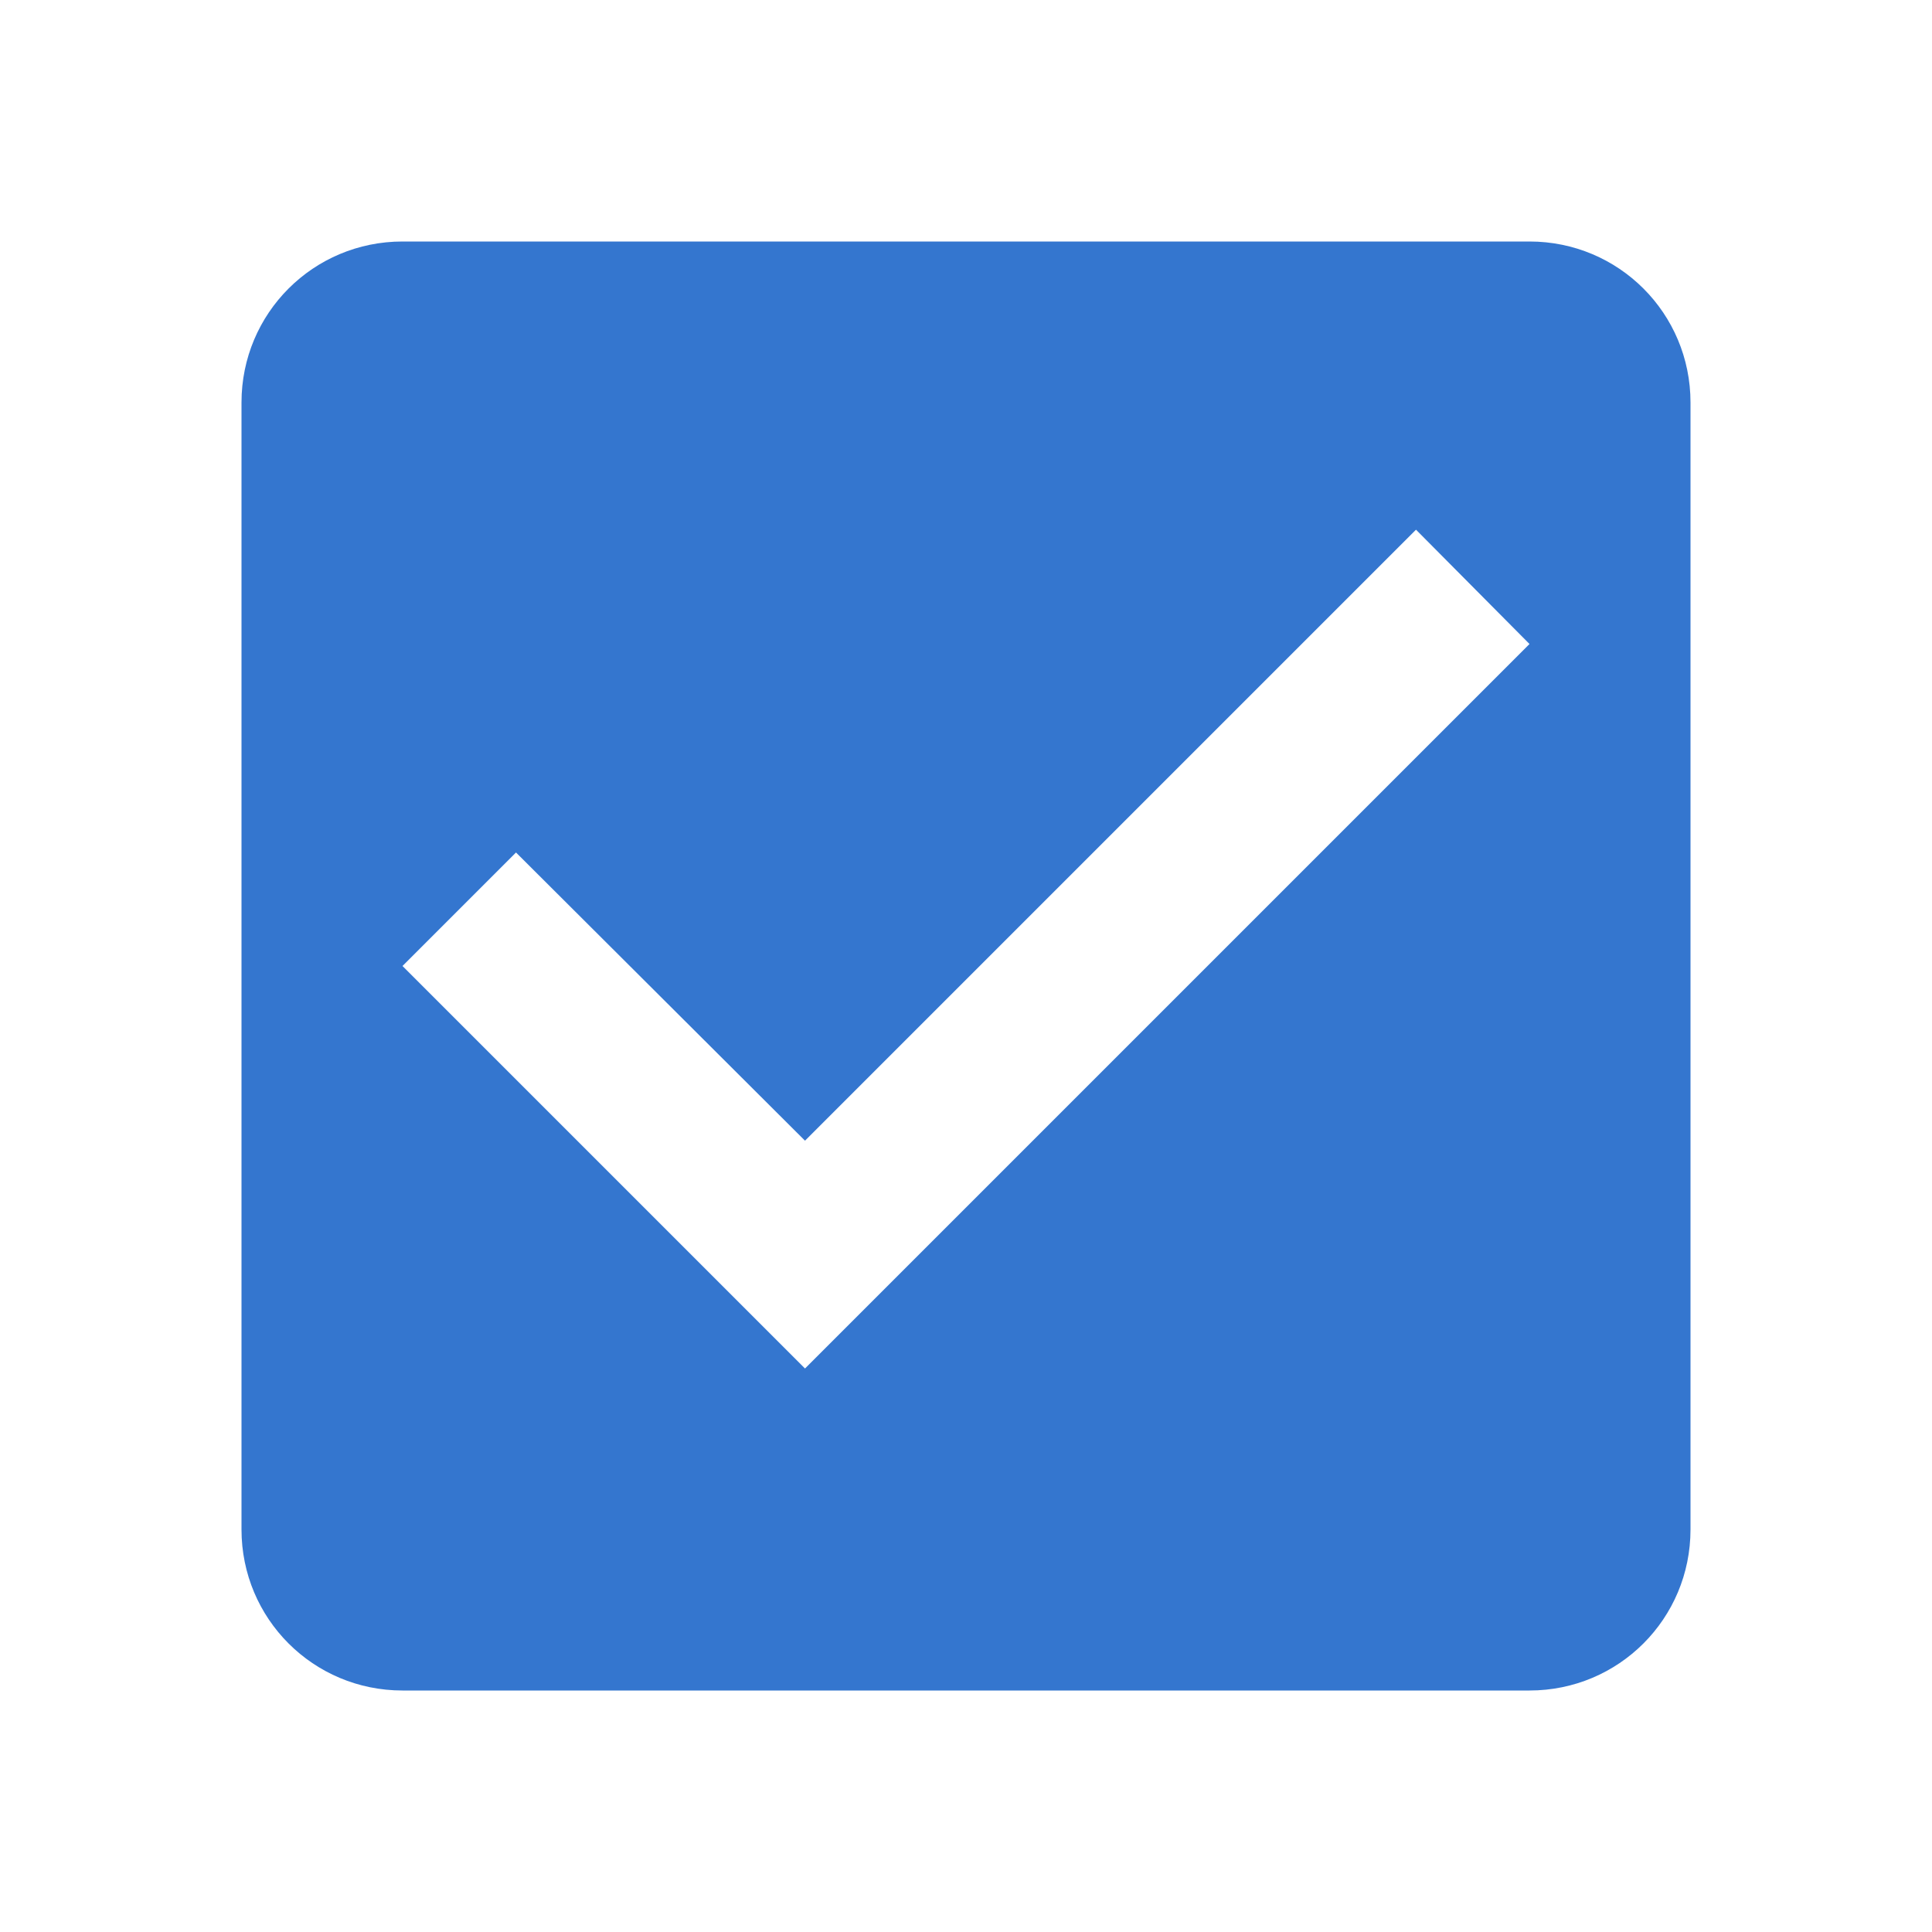
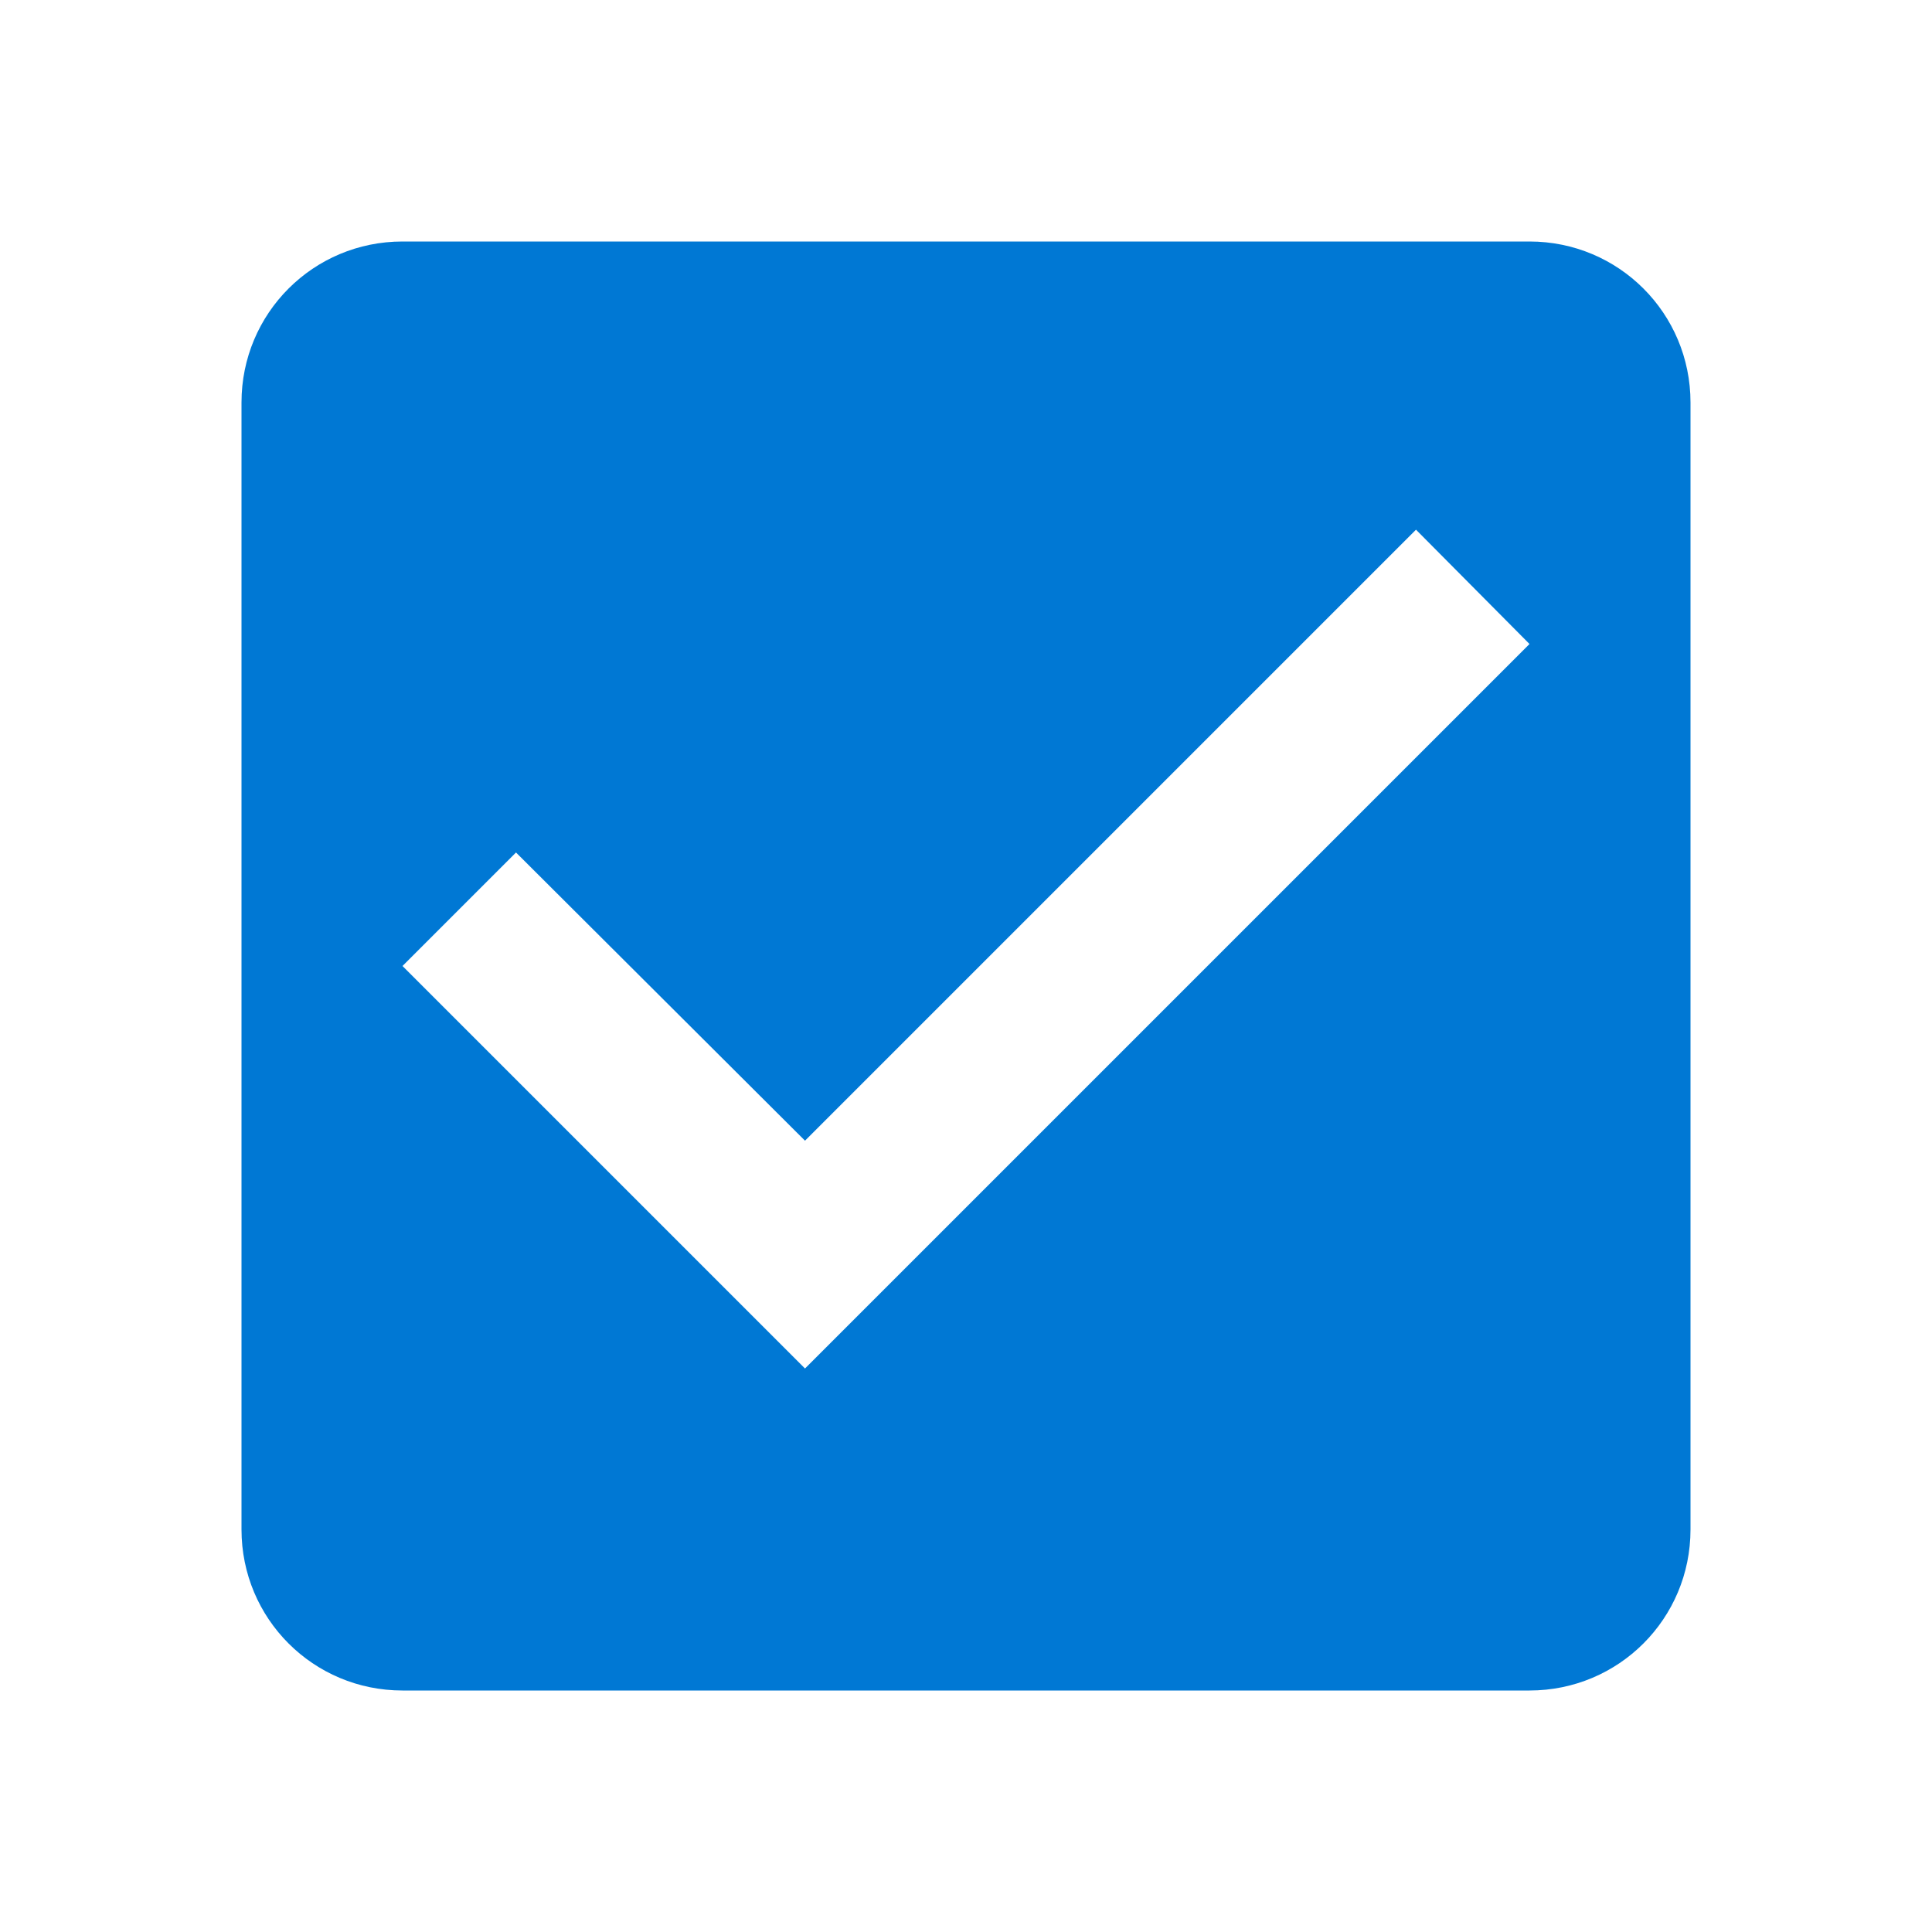
<svg xmlns="http://www.w3.org/2000/svg" width="24" height="24" fill="#000000" version="1.1" viewBox="0 0 24 24">
-   <path d="m5 3c-1.108 0-2 0.892-2 2v14c0 1.108 0.892 2 2 2h14c1.108 0 2-0.892 2-2v-14c0-1.108-0.892-2-2-2zm12.59 3.58 1.41 1.42-9 9-5-5 1.41-1.41 3.59 3.58z" fill="#3476cf" style="paint-order:stroke fill markers" />
+   <path d="m5 3c-1.108 0-2 0.892-2 2v14c0 1.108 0.892 2 2 2h14c1.108 0 2-0.892 2-2v-14c0-1.108-0.892-2-2-2zm12.59 3.58 1.41 1.42-9 9-5-5 1.41-1.41 3.59 3.58z" fill="#0078d4" style="paint-order:stroke fill markers" />
</svg>
